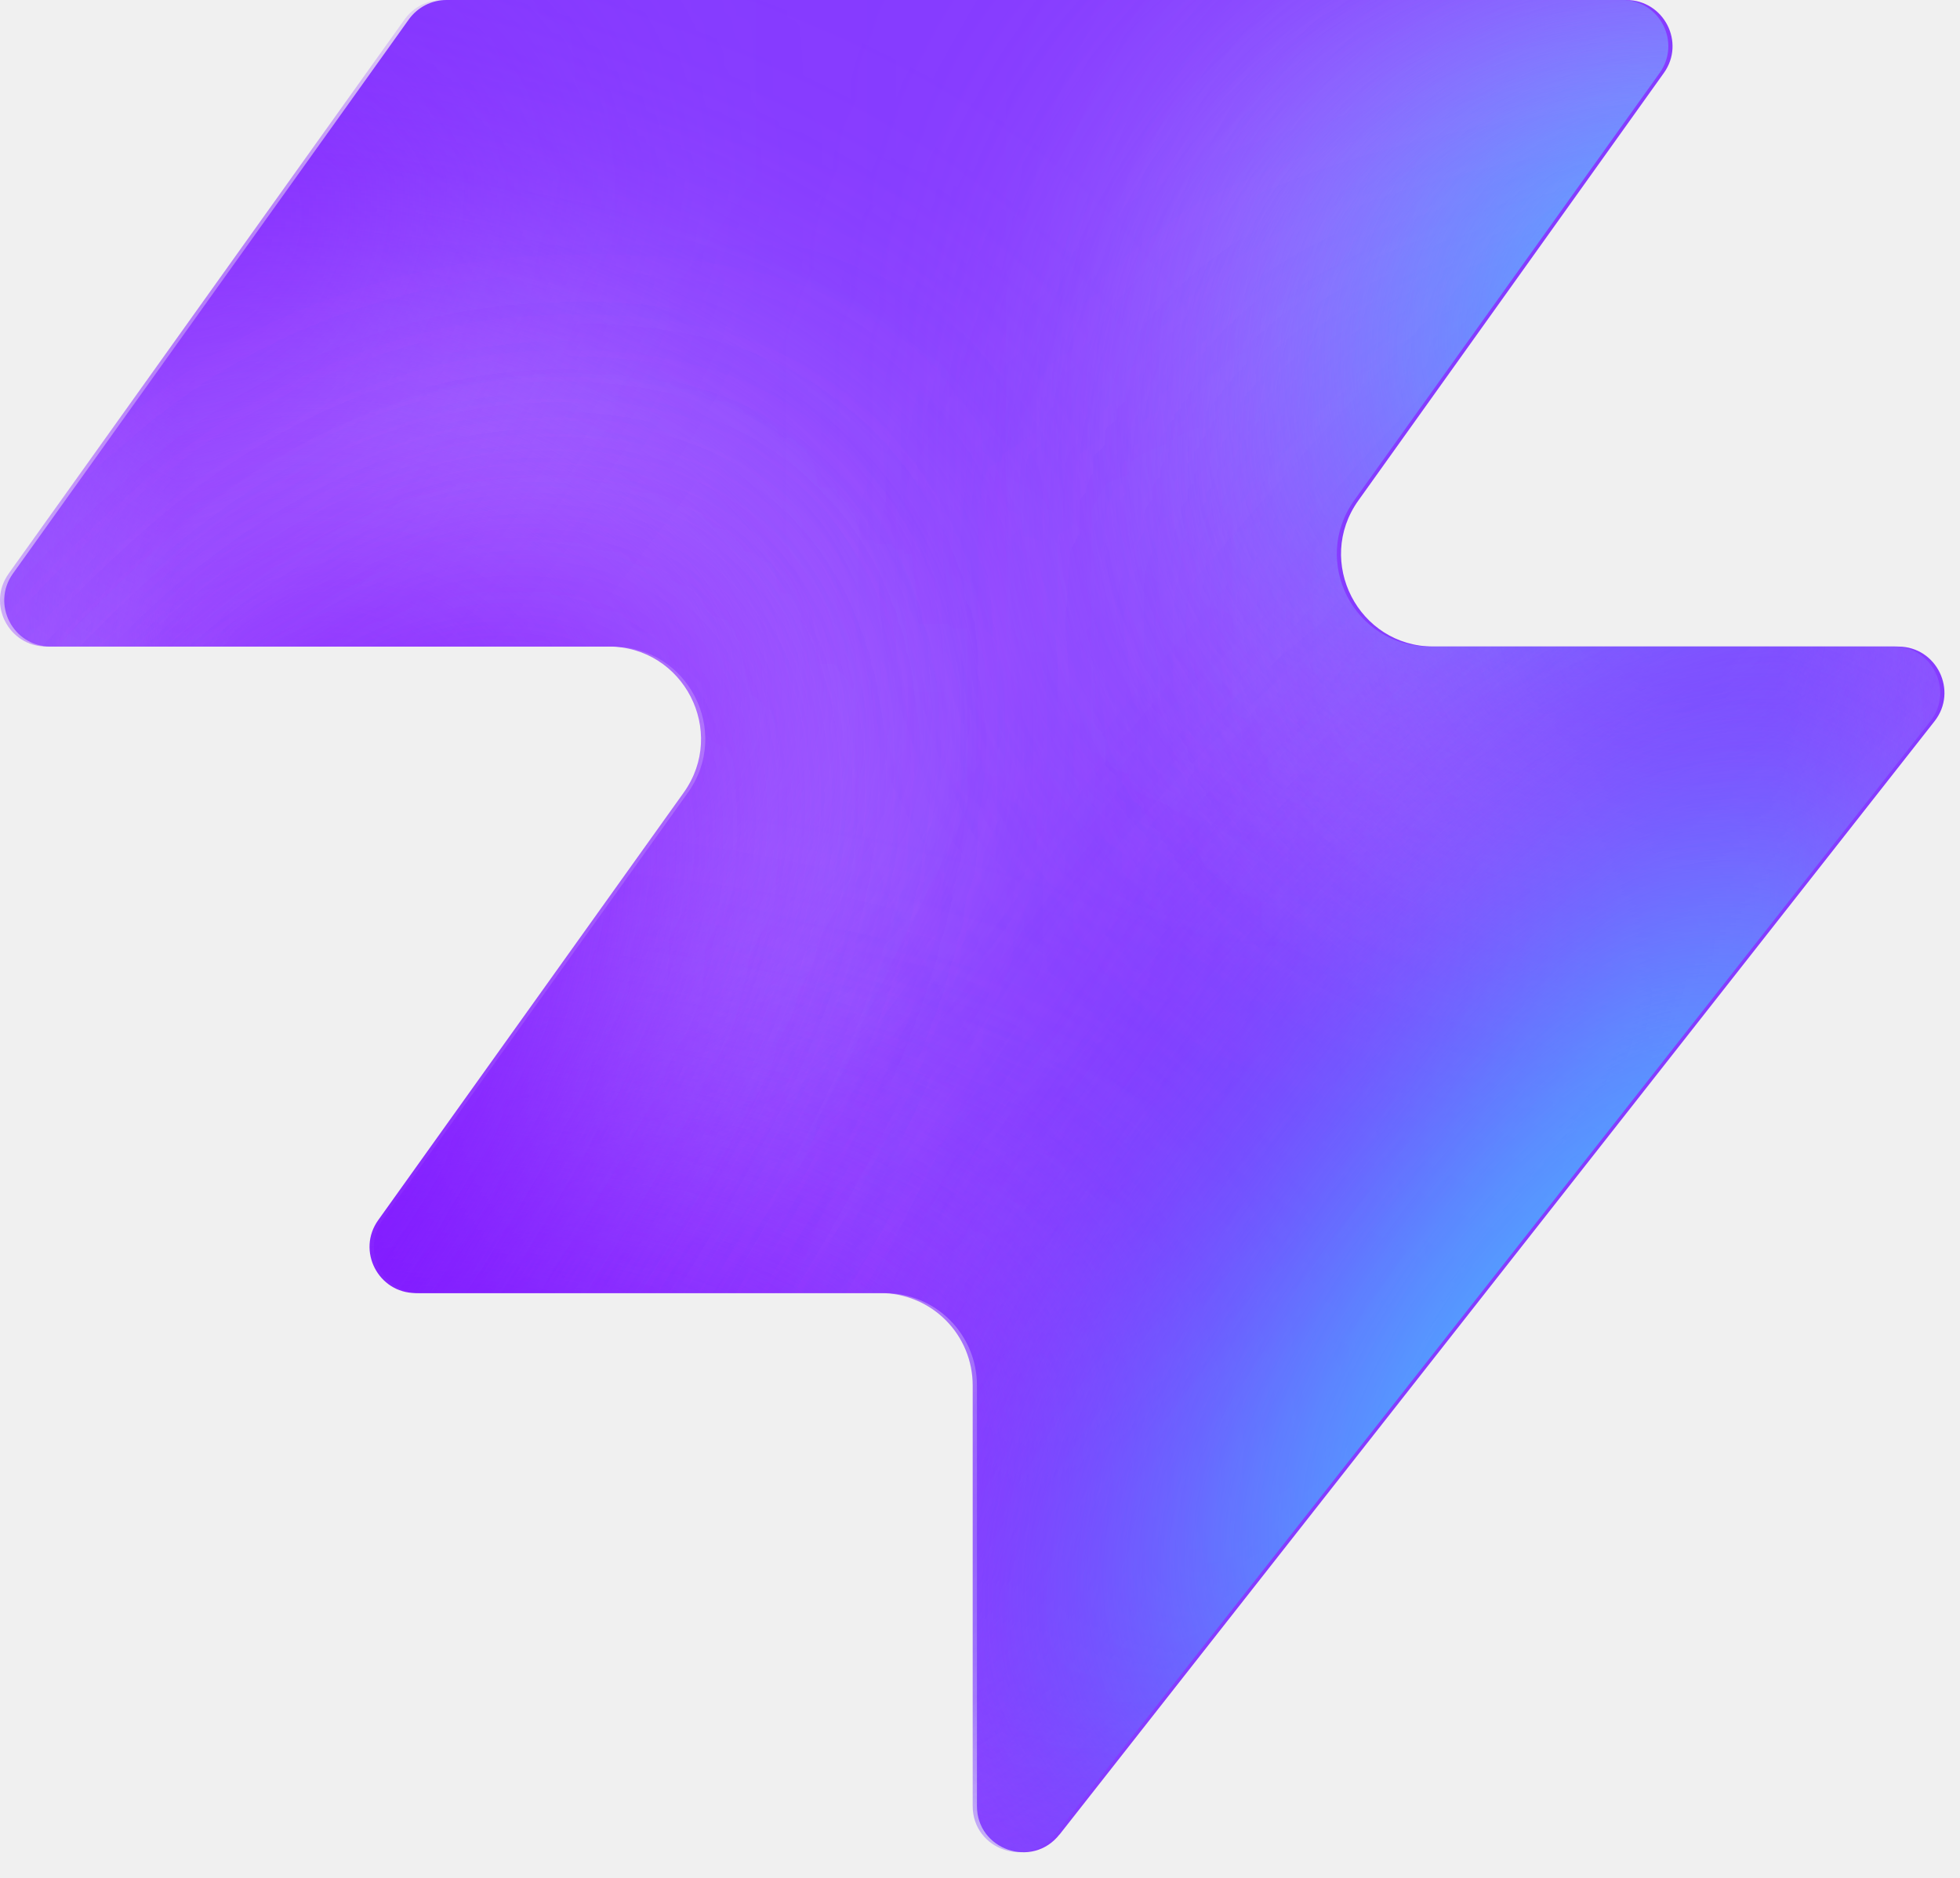
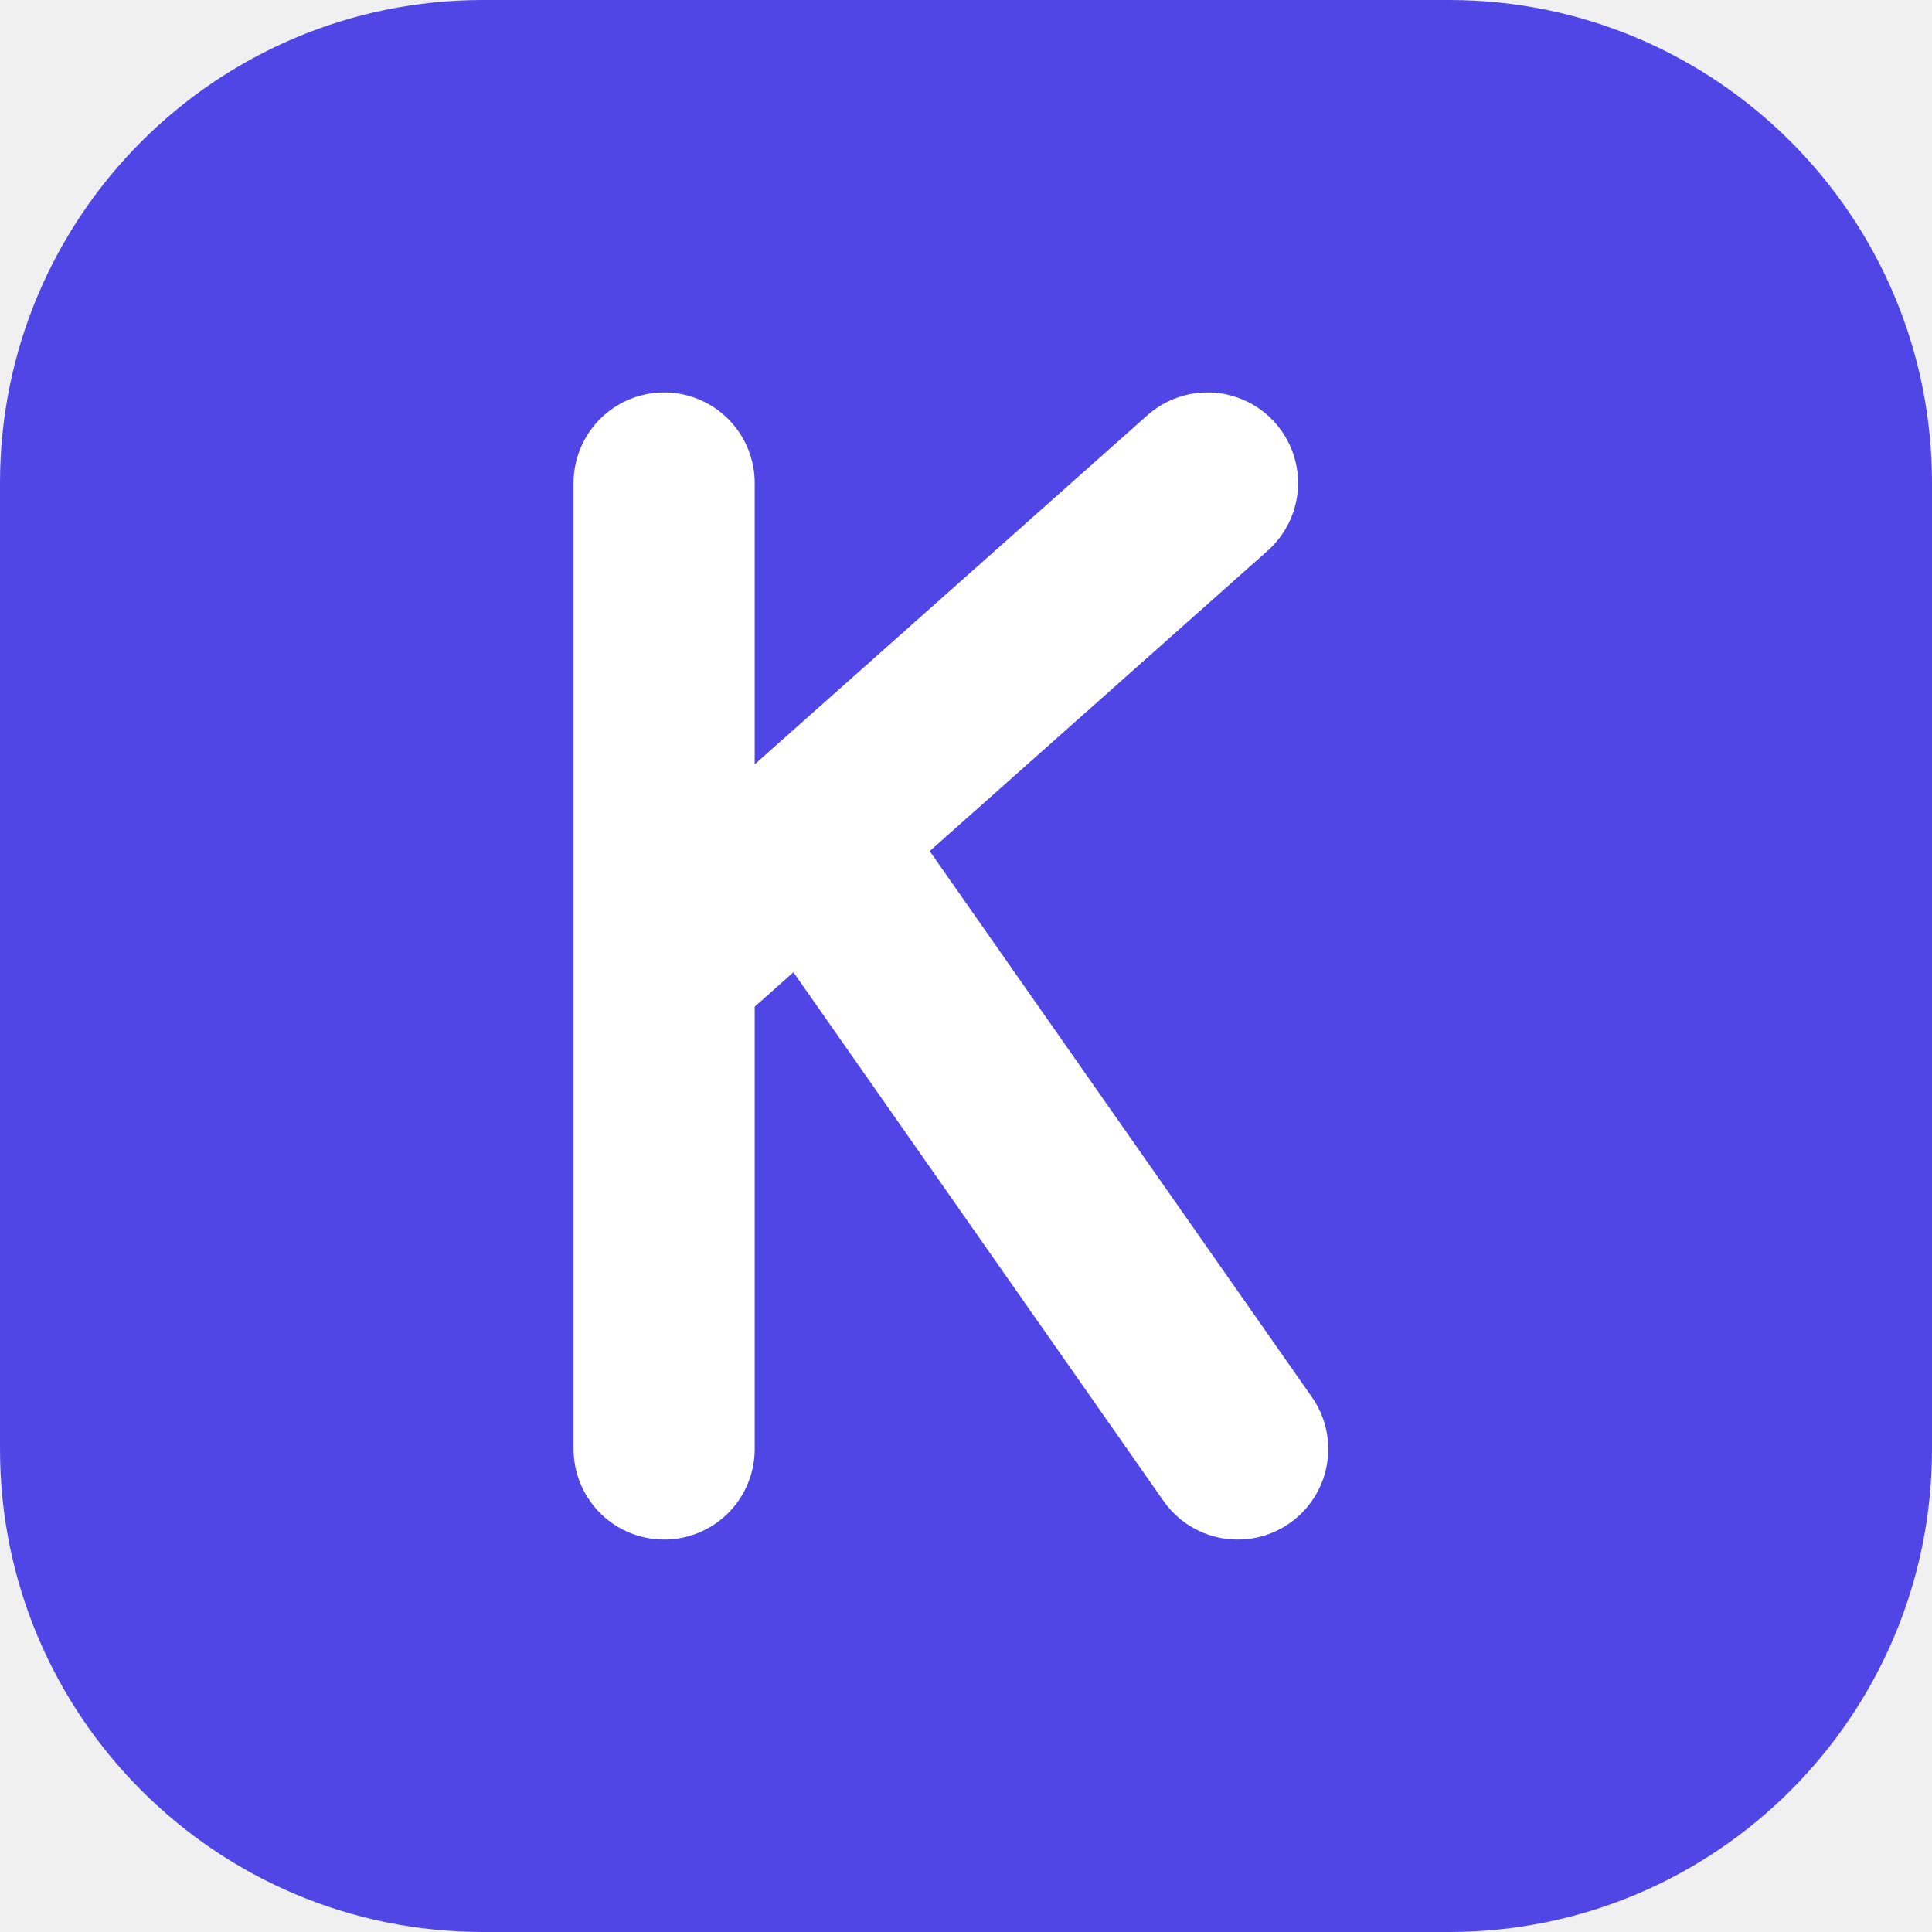
- <svg xmlns="http://www.w3.org/2000/svg" width="48" height="46" fill="none" viewBox="0 0 48 46">
-   <path fill="#863bff" d="M25.946 44.938c-.664.845-2.021.375-2.021-.698V33.937a2.26 2.26 0 0 0-2.262-2.262H10.287c-.92 0-1.456-1.04-.92-1.788l7.48-10.471c1.07-1.497 0-3.578-1.842-3.578H1.237c-.92 0-1.456-1.04-.92-1.788L10.013.474c.214-.297.556-.474.92-.474h28.894c.92 0 1.456 1.04.92 1.788l-7.48 10.471c-1.07 1.498 0 3.579 1.842 3.579h11.377c.943 0 1.473 1.088.89 1.83L25.947 44.94z" style="fill:#863bff;fill:color(display-p3 .525 .23 1);fill-opacity:1" />
-   <mask id="a" width="48" height="46" x="0" y="0" maskUnits="userSpaceOnUse" style="mask-type:alpha">
-     <path fill="#000" d="M25.842 44.938c-.664.844-2.021.375-2.021-.698V33.937a2.26 2.26 0 0 0-2.262-2.262H10.183c-.92 0-1.456-1.04-.92-1.788l7.48-10.471c1.07-1.498 0-3.579-1.842-3.579H1.133c-.92 0-1.456-1.04-.92-1.787L9.91.473c.214-.297.556-.474.92-.474h28.894c.92 0 1.456 1.04.92 1.788l-7.48 10.471c-1.07 1.498 0 3.578 1.842 3.578h11.377c.943 0 1.473 1.088.89 1.832L25.843 44.94z" style="fill:#000;fill-opacity:1" />
-   </mask>
-   <g mask="url(#a)">
-     <g filter="url(#b)">
-       <ellipse cx="5.508" cy="14.704" fill="#ede6ff" rx="5.508" ry="14.704" style="fill:#ede6ff;fill:color(display-p3 .927 .903 1);fill-opacity:1" transform="matrix(.00324 1 1 -.00324 -4.47 31.516)" />
-     </g>
-     <g filter="url(#c)">
-       <ellipse cx="10.399" cy="29.851" fill="#ede6ff" rx="10.399" ry="29.851" style="fill:#ede6ff;fill:color(display-p3 .927 .903 1);fill-opacity:1" transform="matrix(.00324 1 1 -.00324 -39.328 7.883)" />
-     </g>
-     <g filter="url(#d)">
-       <ellipse cx="5.508" cy="30.487" fill="#7e14ff" rx="5.508" ry="30.487" style="fill:#7e14ff;fill:color(display-p3 .492 .077 1);fill-opacity:1" transform="rotate(89.814 -25.913 -14.639)scale(1 -1)" />
-     </g>
-     <g filter="url(#e)">
-       <ellipse cx="5.508" cy="30.599" fill="#7e14ff" rx="5.508" ry="30.599" style="fill:#7e14ff;fill:color(display-p3 .492 .077 1);fill-opacity:1" transform="rotate(89.814 -32.644 -3.334)scale(1 -1)" />
-     </g>
-     <g filter="url(#f)">
-       <ellipse cx="5.508" cy="30.599" fill="#7e14ff" rx="5.508" ry="30.599" style="fill:#7e14ff;fill:color(display-p3 .492 .077 1);fill-opacity:1" transform="matrix(.00324 1 1 -.00324 -34.34 30.47)" />
-     </g>
-     <g filter="url(#g)">
-       <ellipse cx="14.072" cy="22.078" fill="#ede6ff" rx="14.072" ry="22.078" style="fill:#ede6ff;fill:color(display-p3 .927 .903 1);fill-opacity:1" transform="rotate(93.35 24.506 48.493)scale(-1 1)" />
-     </g>
-     <g filter="url(#h)">
-       <ellipse cx="3.47" cy="21.501" fill="#7e14ff" rx="3.47" ry="21.501" style="fill:#7e14ff;fill:color(display-p3 .492 .077 1);fill-opacity:1" transform="rotate(89.009 28.708 47.59)scale(-1 1)" />
-     </g>
-     <g filter="url(#i)">
-       <ellipse cx="3.47" cy="21.501" fill="#7e14ff" rx="3.47" ry="21.501" style="fill:#7e14ff;fill:color(display-p3 .492 .077 1);fill-opacity:1" transform="rotate(89.009 28.708 47.59)scale(-1 1)" />
-     </g>
-     <g filter="url(#j)">
-       <ellipse cx=".387" cy="8.972" fill="#7e14ff" rx="4.407" ry="29.108" style="fill:#7e14ff;fill:color(display-p3 .492 .077 1);fill-opacity:1" transform="rotate(39.51 .387 8.972)" />
-     </g>
-     <g filter="url(#k)">
-       <ellipse cx="47.523" cy="-6.092" fill="#7e14ff" rx="4.407" ry="29.108" style="fill:#7e14ff;fill:color(display-p3 .492 .077 1);fill-opacity:1" transform="rotate(37.892 47.523 -6.092)" />
-     </g>
-     <g filter="url(#l)">
-       <ellipse cx="41.412" cy="6.333" fill="#47bfff" rx="5.971" ry="9.665" style="fill:#47bfff;fill:color(display-p3 .28 .748 1);fill-opacity:1" transform="rotate(37.892 41.412 6.333)" />
-     </g>
-     <g filter="url(#m)">
-       <ellipse cx="-1.879" cy="38.332" fill="#7e14ff" rx="4.407" ry="29.108" style="fill:#7e14ff;fill:color(display-p3 .492 .077 1);fill-opacity:1" transform="rotate(37.892 -1.88 38.332)" />
-     </g>
-     <g filter="url(#n)">
-       <ellipse cx="-1.879" cy="38.332" fill="#7e14ff" rx="4.407" ry="29.108" style="fill:#7e14ff;fill:color(display-p3 .492 .077 1);fill-opacity:1" transform="rotate(37.892 -1.88 38.332)" />
-     </g>
-     <g filter="url(#o)">
-       <ellipse cx="35.651" cy="29.907" fill="#7e14ff" rx="4.407" ry="29.108" style="fill:#7e14ff;fill:color(display-p3 .492 .077 1);fill-opacity:1" transform="rotate(37.892 35.651 29.907)" />
-     </g>
-     <g filter="url(#p)">
-       <ellipse cx="38.418" cy="32.4" fill="#47bfff" rx="5.971" ry="15.297" style="fill:#47bfff;fill:color(display-p3 .28 .748 1);fill-opacity:1" transform="rotate(37.892 38.418 32.4)" />
-     </g>
-   </g>
-   <defs>
-     <filter id="b" width="60.045" height="41.654" x="-19.77" y="16.149" color-interpolation-filters="sRGB" filterUnits="userSpaceOnUse">
-       <feFlood flood-opacity="0" result="BackgroundImageFix" />
-       <feBlend in="SourceGraphic" in2="BackgroundImageFix" result="shape" />
-       <feGaussianBlur result="effect1_foregroundBlur_2002_17158" stdDeviation="7.659" />
-     </filter>
-     <filter id="c" width="90.34" height="51.437" x="-54.613" y="-7.533" color-interpolation-filters="sRGB" filterUnits="userSpaceOnUse">
-       <feFlood flood-opacity="0" result="BackgroundImageFix" />
-       <feBlend in="SourceGraphic" in2="BackgroundImageFix" result="shape" />
-       <feGaussianBlur result="effect1_foregroundBlur_2002_17158" stdDeviation="7.659" />
-     </filter>
-     <filter id="d" width="79.355" height="29.4" x="-49.64" y="2.03" color-interpolation-filters="sRGB" filterUnits="userSpaceOnUse">
-       <feFlood flood-opacity="0" result="BackgroundImageFix" />
-       <feBlend in="SourceGraphic" in2="BackgroundImageFix" result="shape" />
-       <feGaussianBlur result="effect1_foregroundBlur_2002_17158" stdDeviation="4.596" />
-     </filter>
-     <filter id="e" width="79.579" height="29.4" x="-45.045" y="20.029" color-interpolation-filters="sRGB" filterUnits="userSpaceOnUse">
-       <feFlood flood-opacity="0" result="BackgroundImageFix" />
-       <feBlend in="SourceGraphic" in2="BackgroundImageFix" result="shape" />
-       <feGaussianBlur result="effect1_foregroundBlur_2002_17158" stdDeviation="4.596" />
-     </filter>
-     <filter id="f" width="79.579" height="29.4" x="-43.513" y="21.178" color-interpolation-filters="sRGB" filterUnits="userSpaceOnUse">
-       <feFlood flood-opacity="0" result="BackgroundImageFix" />
-       <feBlend in="SourceGraphic" in2="BackgroundImageFix" result="shape" />
-       <feGaussianBlur result="effect1_foregroundBlur_2002_17158" stdDeviation="4.596" />
-     </filter>
-     <filter id="g" width="74.749" height="58.852" x="15.756" y="-17.901" color-interpolation-filters="sRGB" filterUnits="userSpaceOnUse">
-       <feFlood flood-opacity="0" result="BackgroundImageFix" />
-       <feBlend in="SourceGraphic" in2="BackgroundImageFix" result="shape" />
-       <feGaussianBlur result="effect1_foregroundBlur_2002_17158" stdDeviation="7.659" />
-     </filter>
-     <filter id="h" width="61.377" height="25.362" x="23.548" y="2.284" color-interpolation-filters="sRGB" filterUnits="userSpaceOnUse">
-       <feFlood flood-opacity="0" result="BackgroundImageFix" />
-       <feBlend in="SourceGraphic" in2="BackgroundImageFix" result="shape" />
-       <feGaussianBlur result="effect1_foregroundBlur_2002_17158" stdDeviation="4.596" />
-     </filter>
-     <filter id="i" width="61.377" height="25.362" x="23.548" y="2.284" color-interpolation-filters="sRGB" filterUnits="userSpaceOnUse">
-       <feFlood flood-opacity="0" result="BackgroundImageFix" />
-       <feBlend in="SourceGraphic" in2="BackgroundImageFix" result="shape" />
-       <feGaussianBlur result="effect1_foregroundBlur_2002_17158" stdDeviation="4.596" />
-     </filter>
-     <filter id="j" width="56.045" height="63.649" x="-27.636" y="-22.853" color-interpolation-filters="sRGB" filterUnits="userSpaceOnUse">
-       <feFlood flood-opacity="0" result="BackgroundImageFix" />
-       <feBlend in="SourceGraphic" in2="BackgroundImageFix" result="shape" />
-       <feGaussianBlur result="effect1_foregroundBlur_2002_17158" stdDeviation="4.596" />
-     </filter>
-     <filter id="k" width="54.814" height="64.646" x="20.116" y="-38.415" color-interpolation-filters="sRGB" filterUnits="userSpaceOnUse">
-       <feFlood flood-opacity="0" result="BackgroundImageFix" />
-       <feBlend in="SourceGraphic" in2="BackgroundImageFix" result="shape" />
-       <feGaussianBlur result="effect1_foregroundBlur_2002_17158" stdDeviation="4.596" />
-     </filter>
-     <filter id="l" width="33.541" height="35.313" x="24.641" y="-11.323" color-interpolation-filters="sRGB" filterUnits="userSpaceOnUse">
-       <feFlood flood-opacity="0" result="BackgroundImageFix" />
-       <feBlend in="SourceGraphic" in2="BackgroundImageFix" result="shape" />
-       <feGaussianBlur result="effect1_foregroundBlur_2002_17158" stdDeviation="4.596" />
-     </filter>
-     <filter id="m" width="54.814" height="64.646" x="-29.286" y="6.009" color-interpolation-filters="sRGB" filterUnits="userSpaceOnUse">
-       <feFlood flood-opacity="0" result="BackgroundImageFix" />
-       <feBlend in="SourceGraphic" in2="BackgroundImageFix" result="shape" />
-       <feGaussianBlur result="effect1_foregroundBlur_2002_17158" stdDeviation="4.596" />
-     </filter>
-     <filter id="n" width="54.814" height="64.646" x="-29.286" y="6.009" color-interpolation-filters="sRGB" filterUnits="userSpaceOnUse">
-       <feFlood flood-opacity="0" result="BackgroundImageFix" />
-       <feBlend in="SourceGraphic" in2="BackgroundImageFix" result="shape" />
-       <feGaussianBlur result="effect1_foregroundBlur_2002_17158" stdDeviation="4.596" />
-     </filter>
-     <filter id="o" width="54.814" height="64.646" x="8.244" y="-2.416" color-interpolation-filters="sRGB" filterUnits="userSpaceOnUse">
-       <feFlood flood-opacity="0" result="BackgroundImageFix" />
-       <feBlend in="SourceGraphic" in2="BackgroundImageFix" result="shape" />
-       <feGaussianBlur result="effect1_foregroundBlur_2002_17158" stdDeviation="4.596" />
-     </filter>
-     <filter id="p" width="39.409" height="43.623" x="18.713" y="10.588" color-interpolation-filters="sRGB" filterUnits="userSpaceOnUse">
-       <feFlood flood-opacity="0" result="BackgroundImageFix" />
-       <feBlend in="SourceGraphic" in2="BackgroundImageFix" result="shape" />
-       <feGaussianBlur result="effect1_foregroundBlur_2002_17158" stdDeviation="4.596" />
-     </filter>
-   </defs>
+ <svg xmlns="http://www.w3.org/2000/svg" viewBox="0 0 32 32">
+   <rect width="32" height="32" rx="8" fill="#4f46e5" />
+   <path d="M11 8v16M11 16l9-8M13.5 14l7 10" stroke="#fff" stroke-width="3" stroke-linecap="round" stroke-linejoin="round" fill="none" />
</svg>
